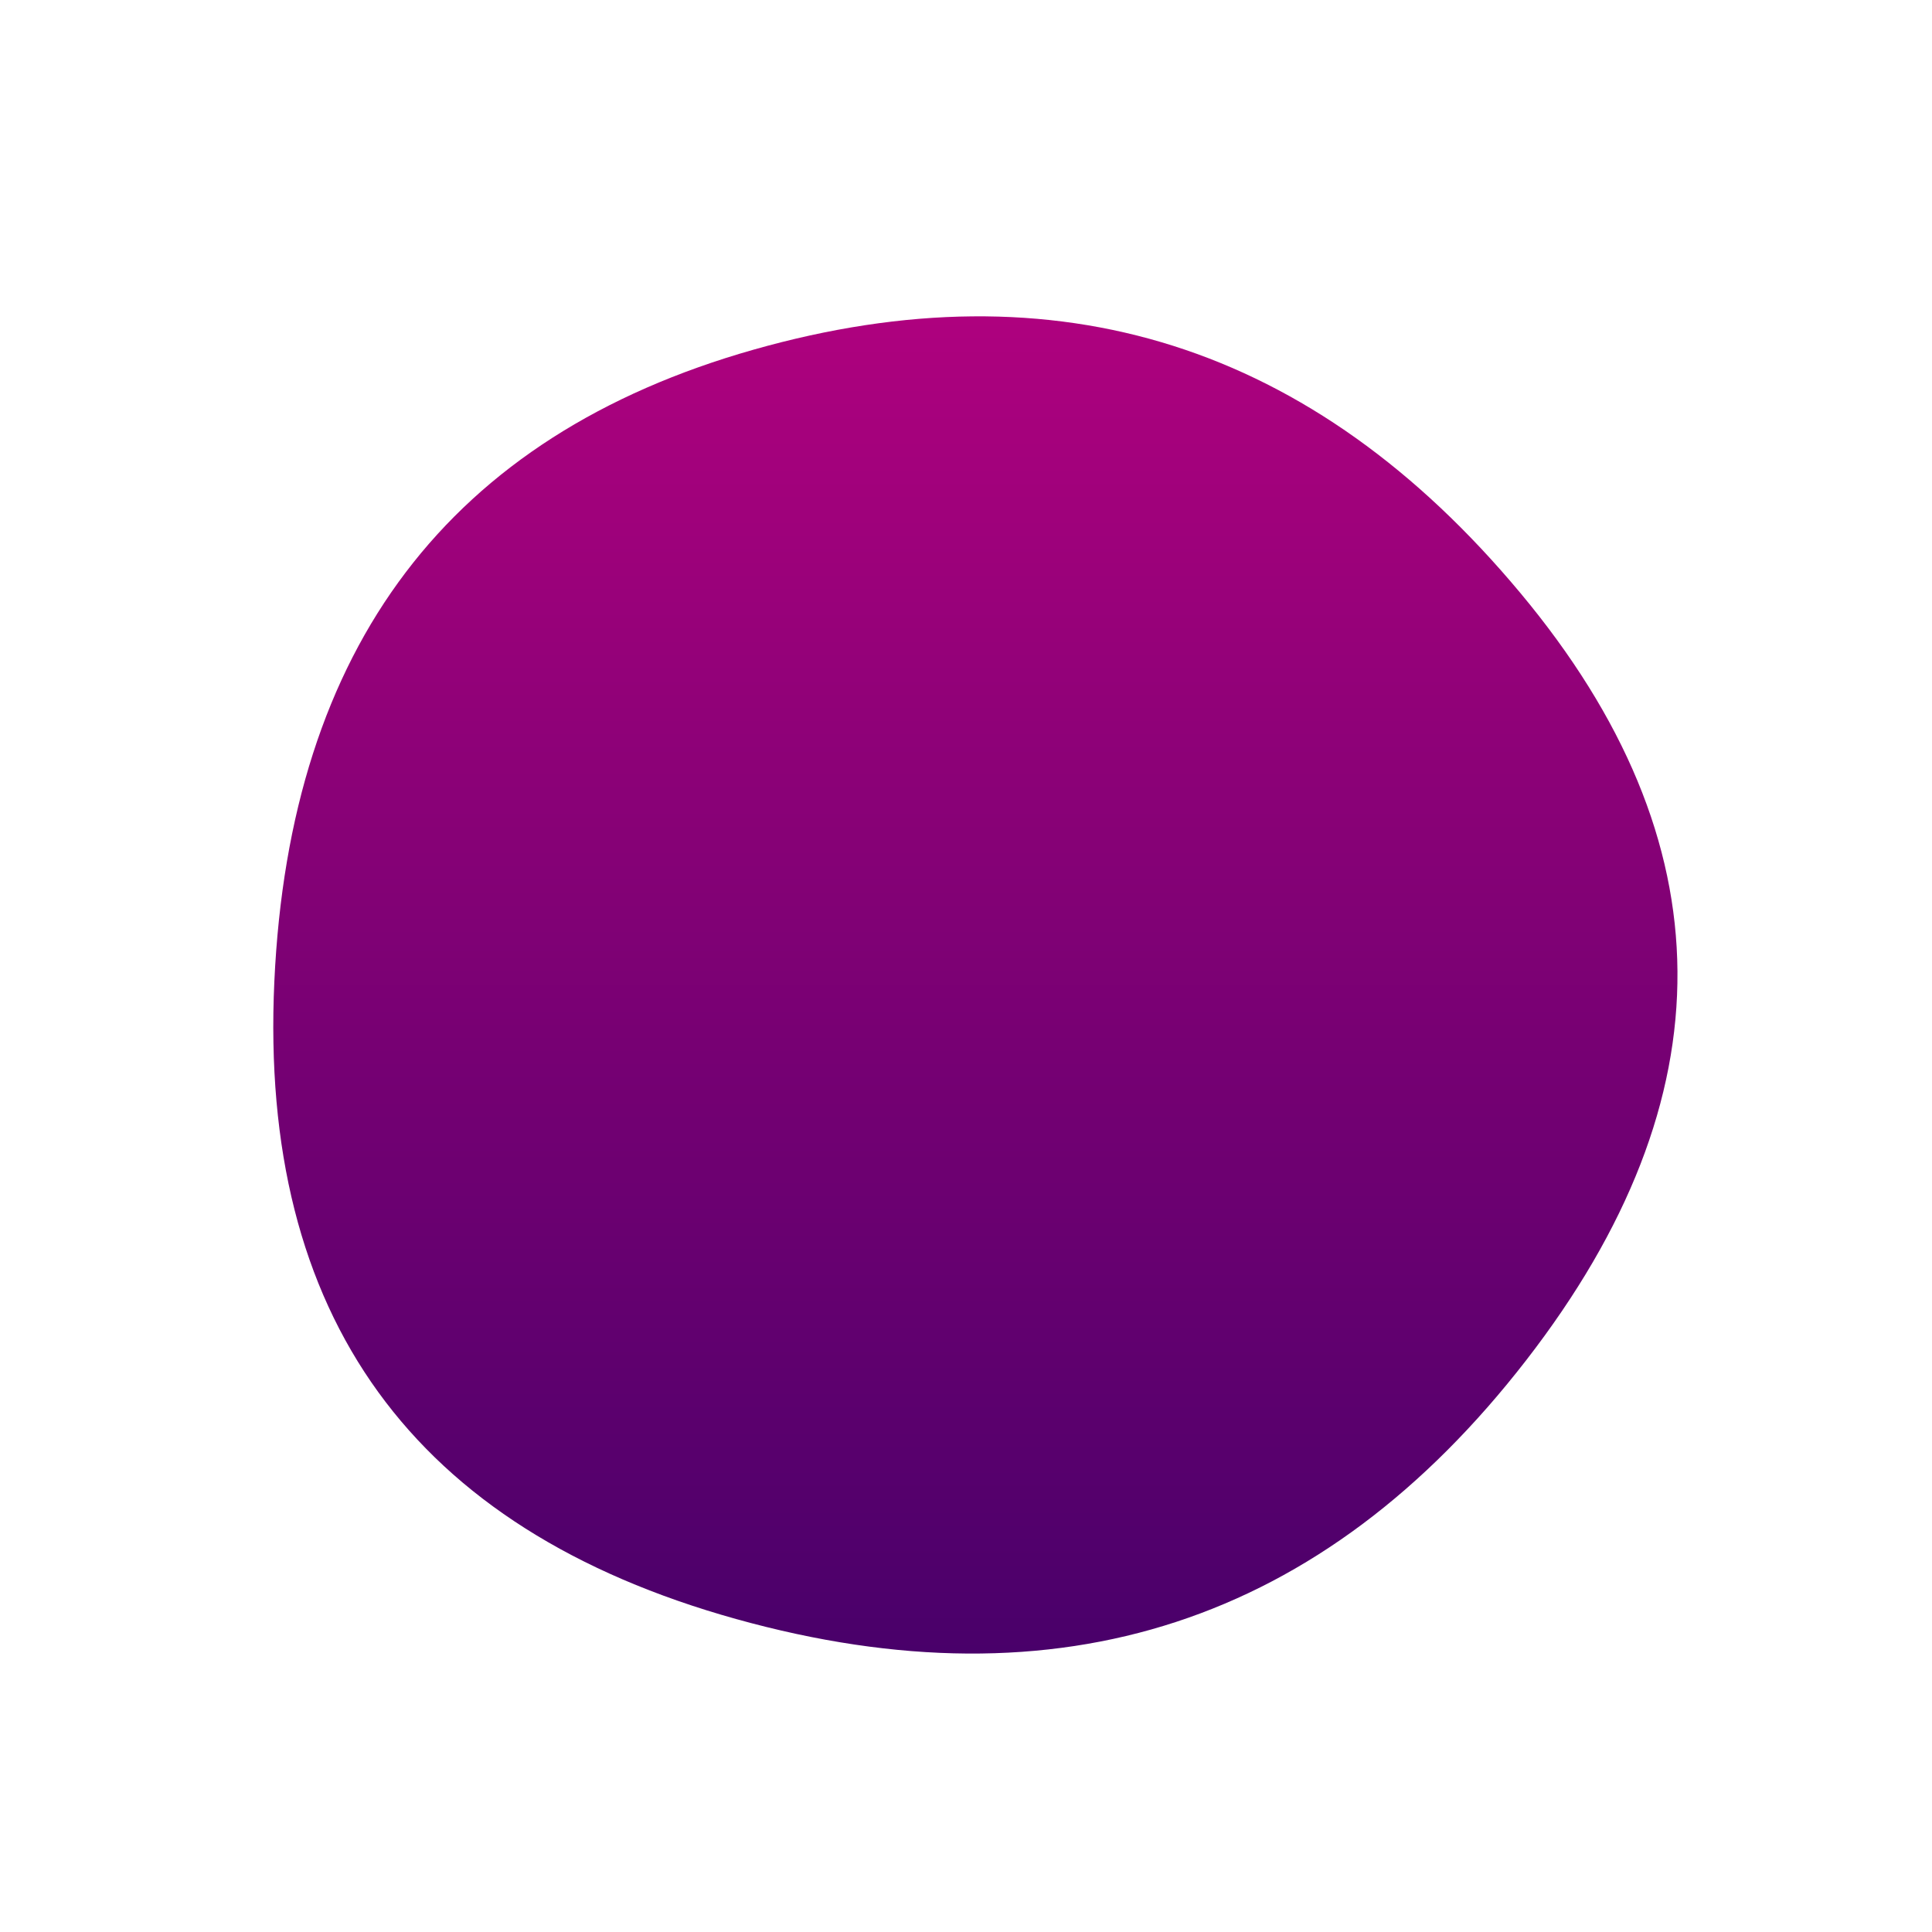
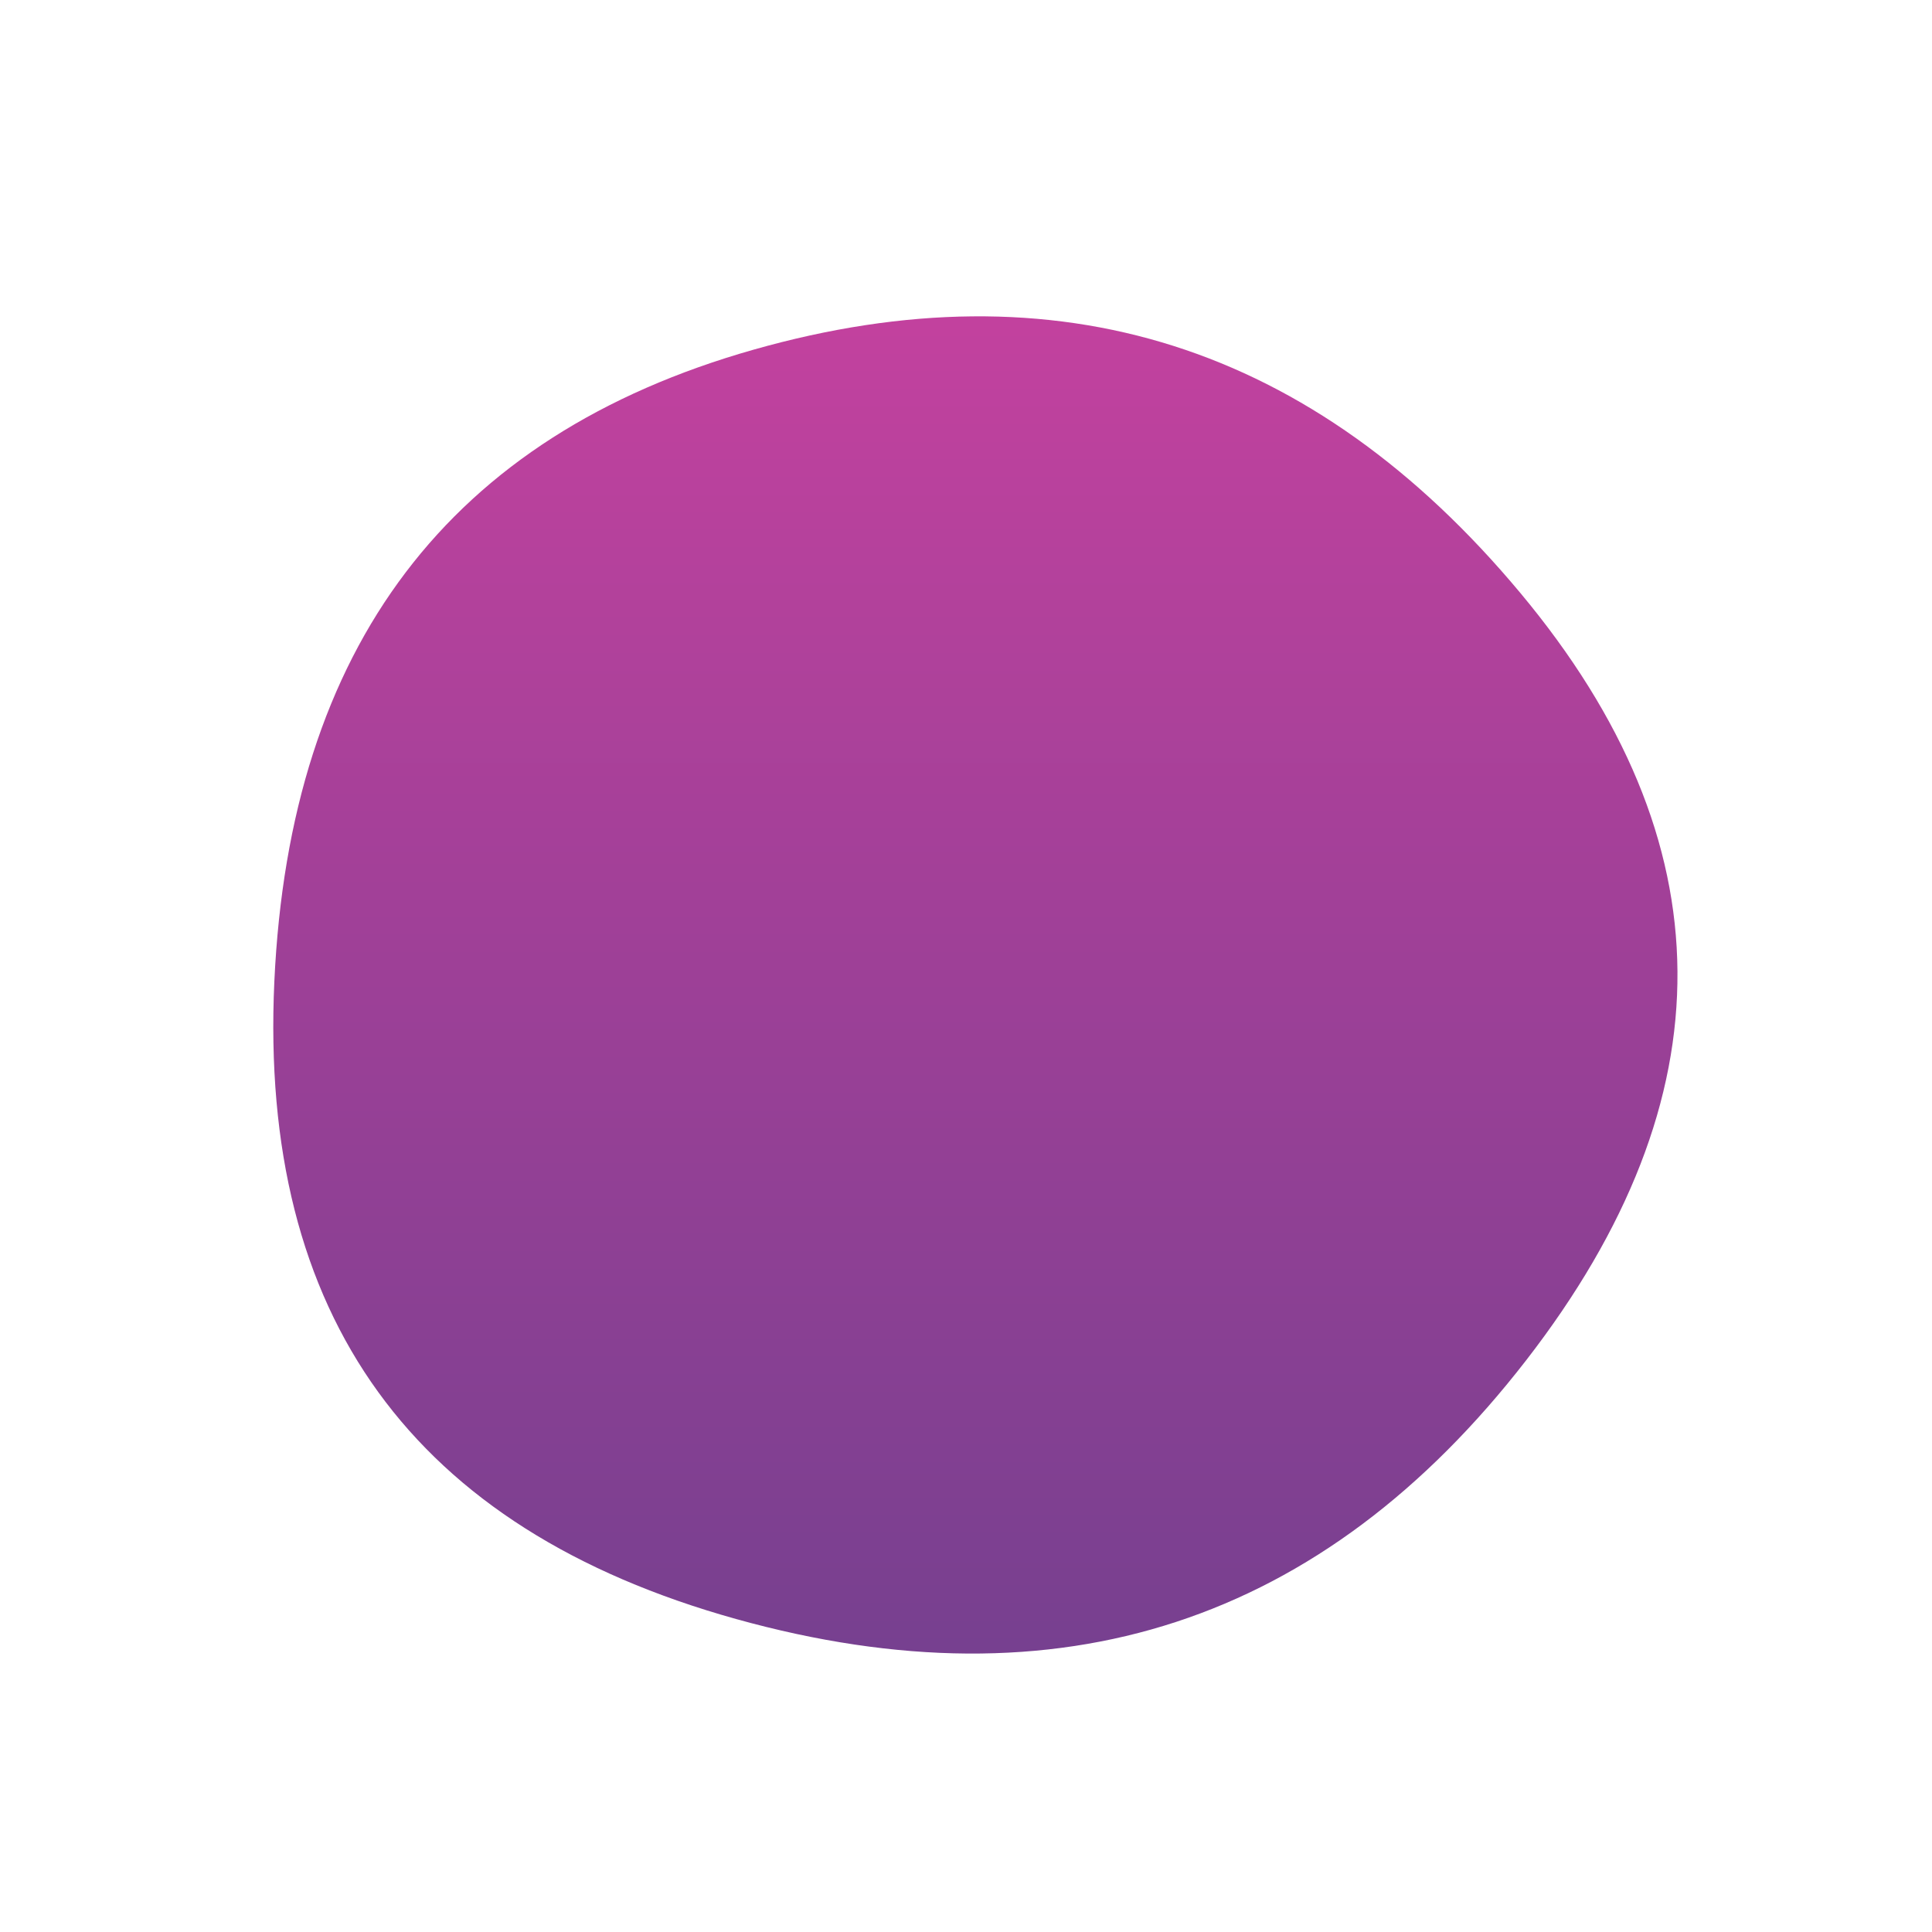
<svg xmlns="http://www.w3.org/2000/svg" viewBox="0 0 500 500" width="100%" id="blobSvg">
  <defs>
    <linearGradient id="gradient" x1="0%" y1="0%" x2="0%" y2="100%">
-       <stop offset="0%" style="stop-color: rgb(174, 1, 126);" />
-       <stop offset="100%" style="stop-color: rgb(73, 0, 106);" />
+       <stop offset="0%" style="stop-color: rgba(174, 1, 126, 0.75);" />
+       <stop offset="100%" style="stop-color: rgba(73, 0, 106, 0.75);" />
    </linearGradient>
  </defs>
  <path id="blob" d="M395,352Q316,454,190.5,419Q65,384,71,254Q77,124,195,90.5Q313,57,393.5,153.5Q474,250,395,352Z" fill="url(#gradient)" />
</svg>
